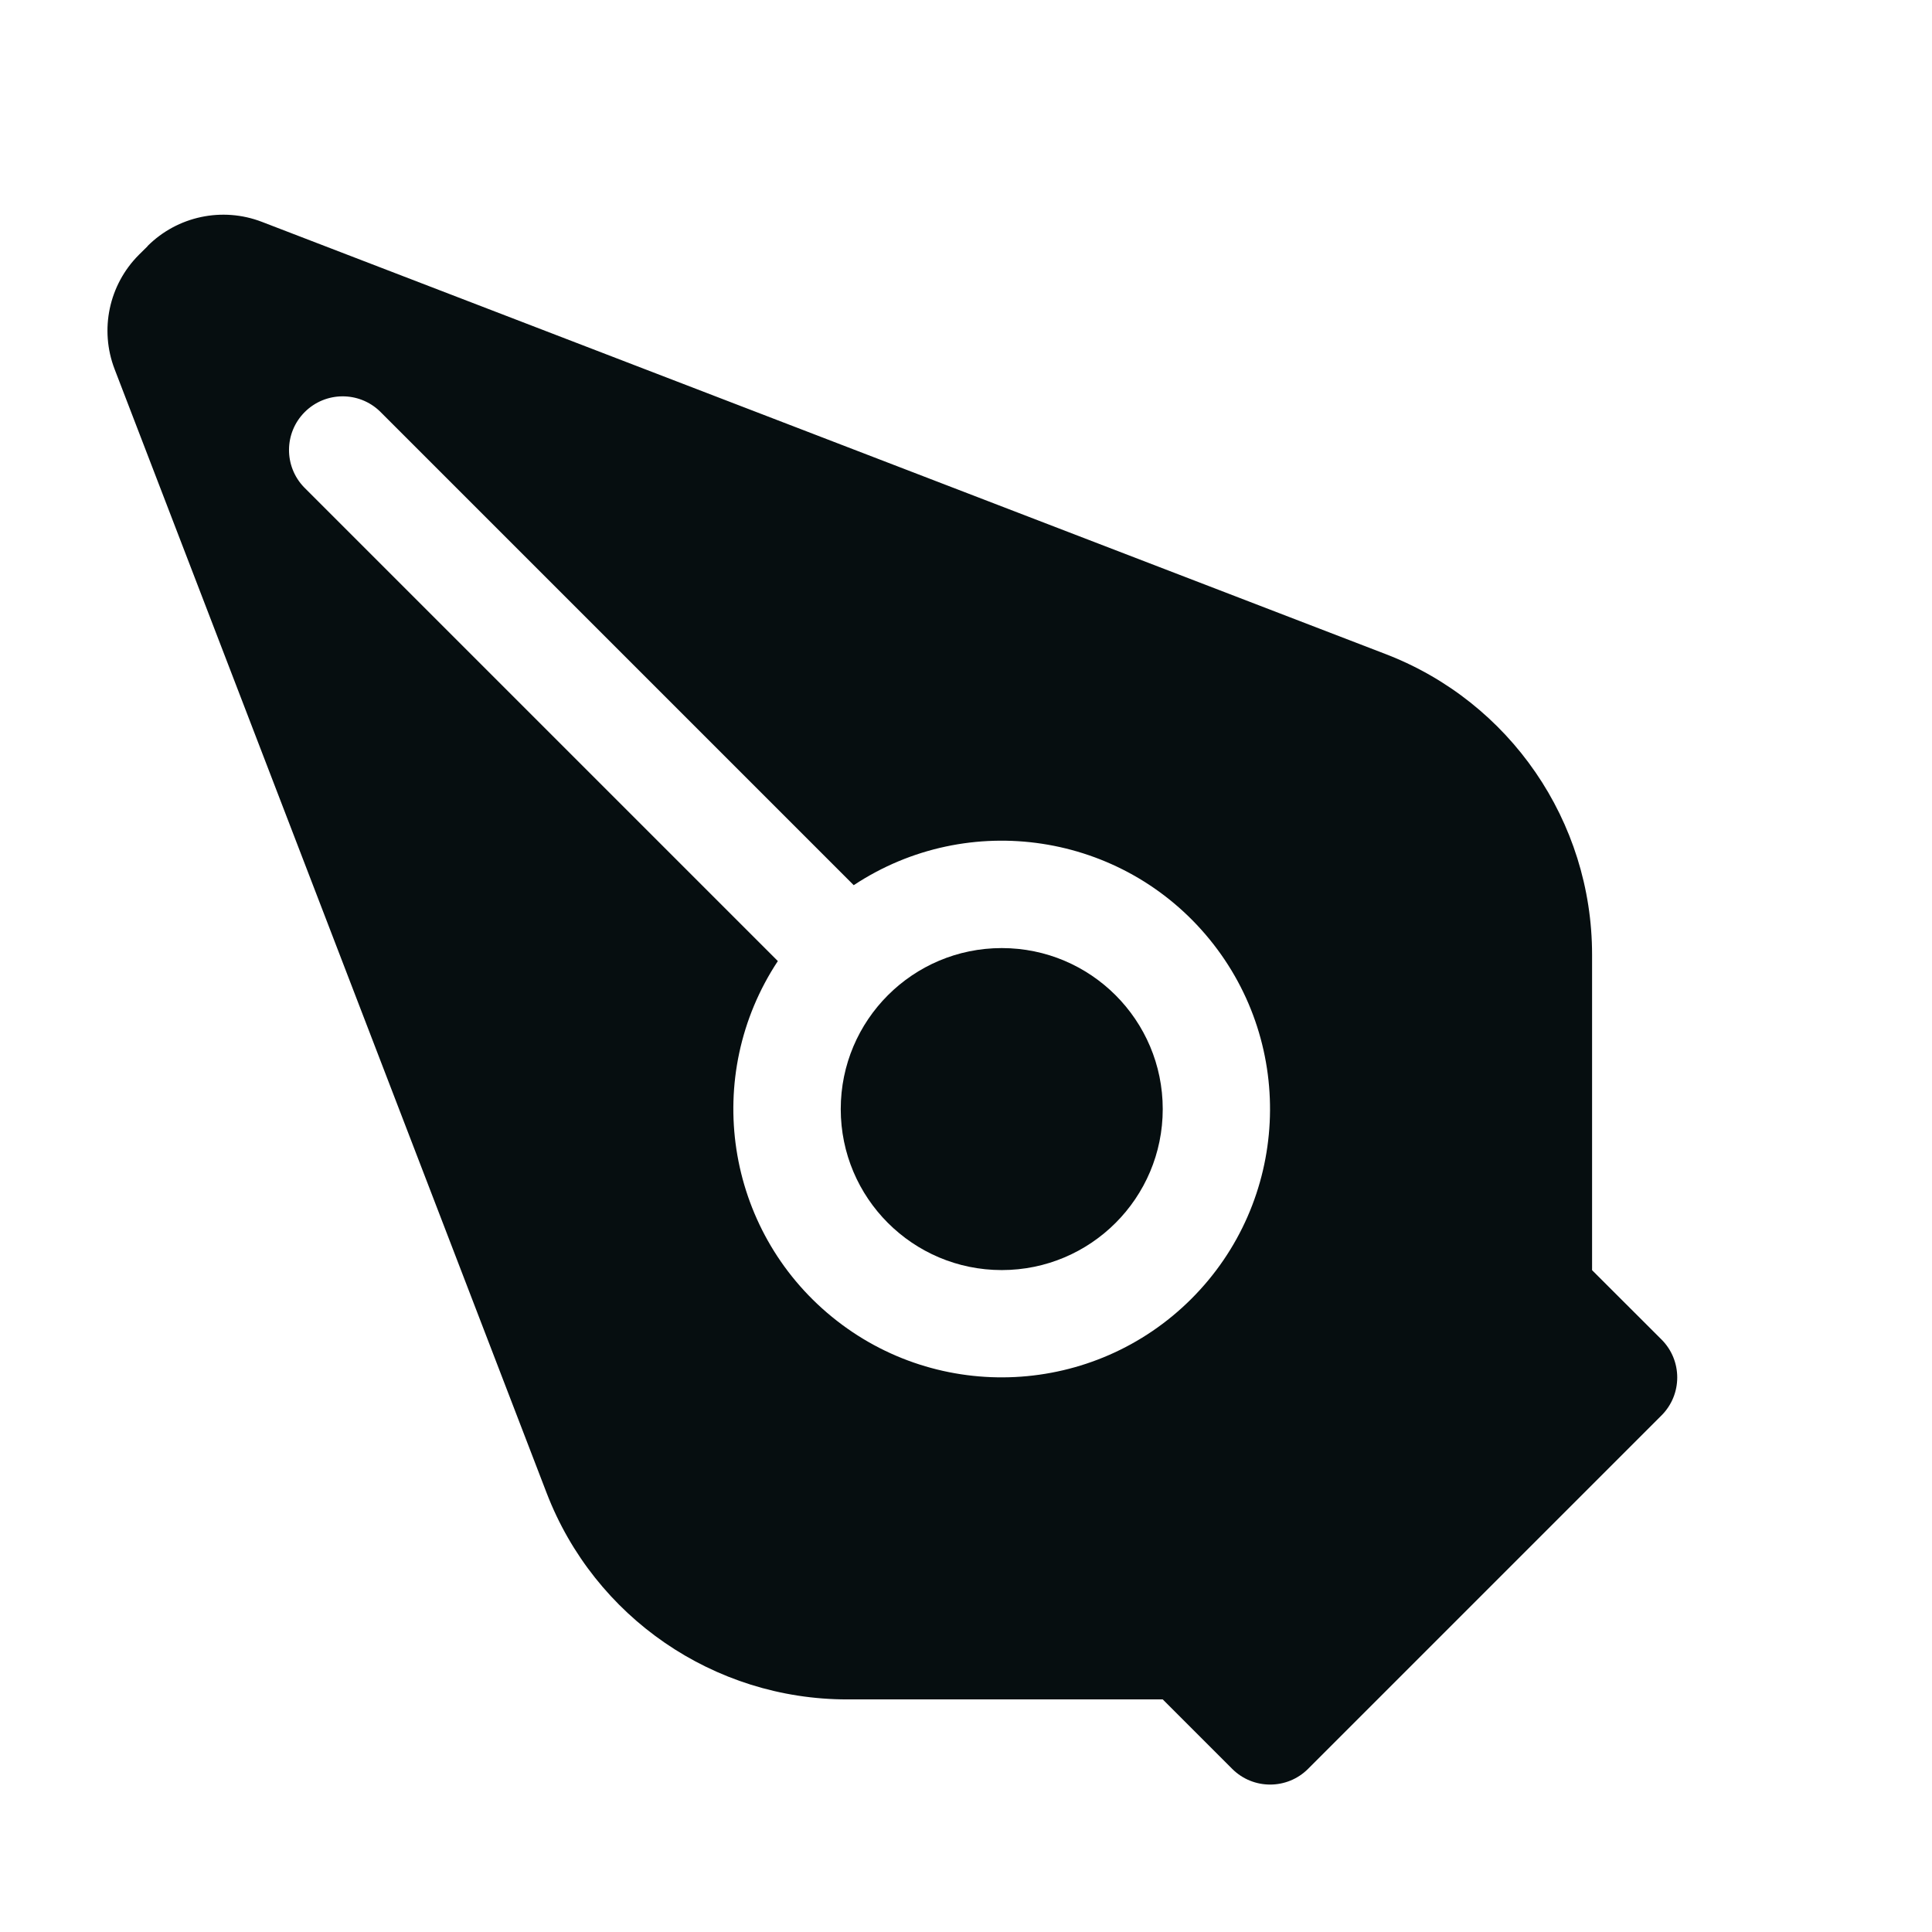
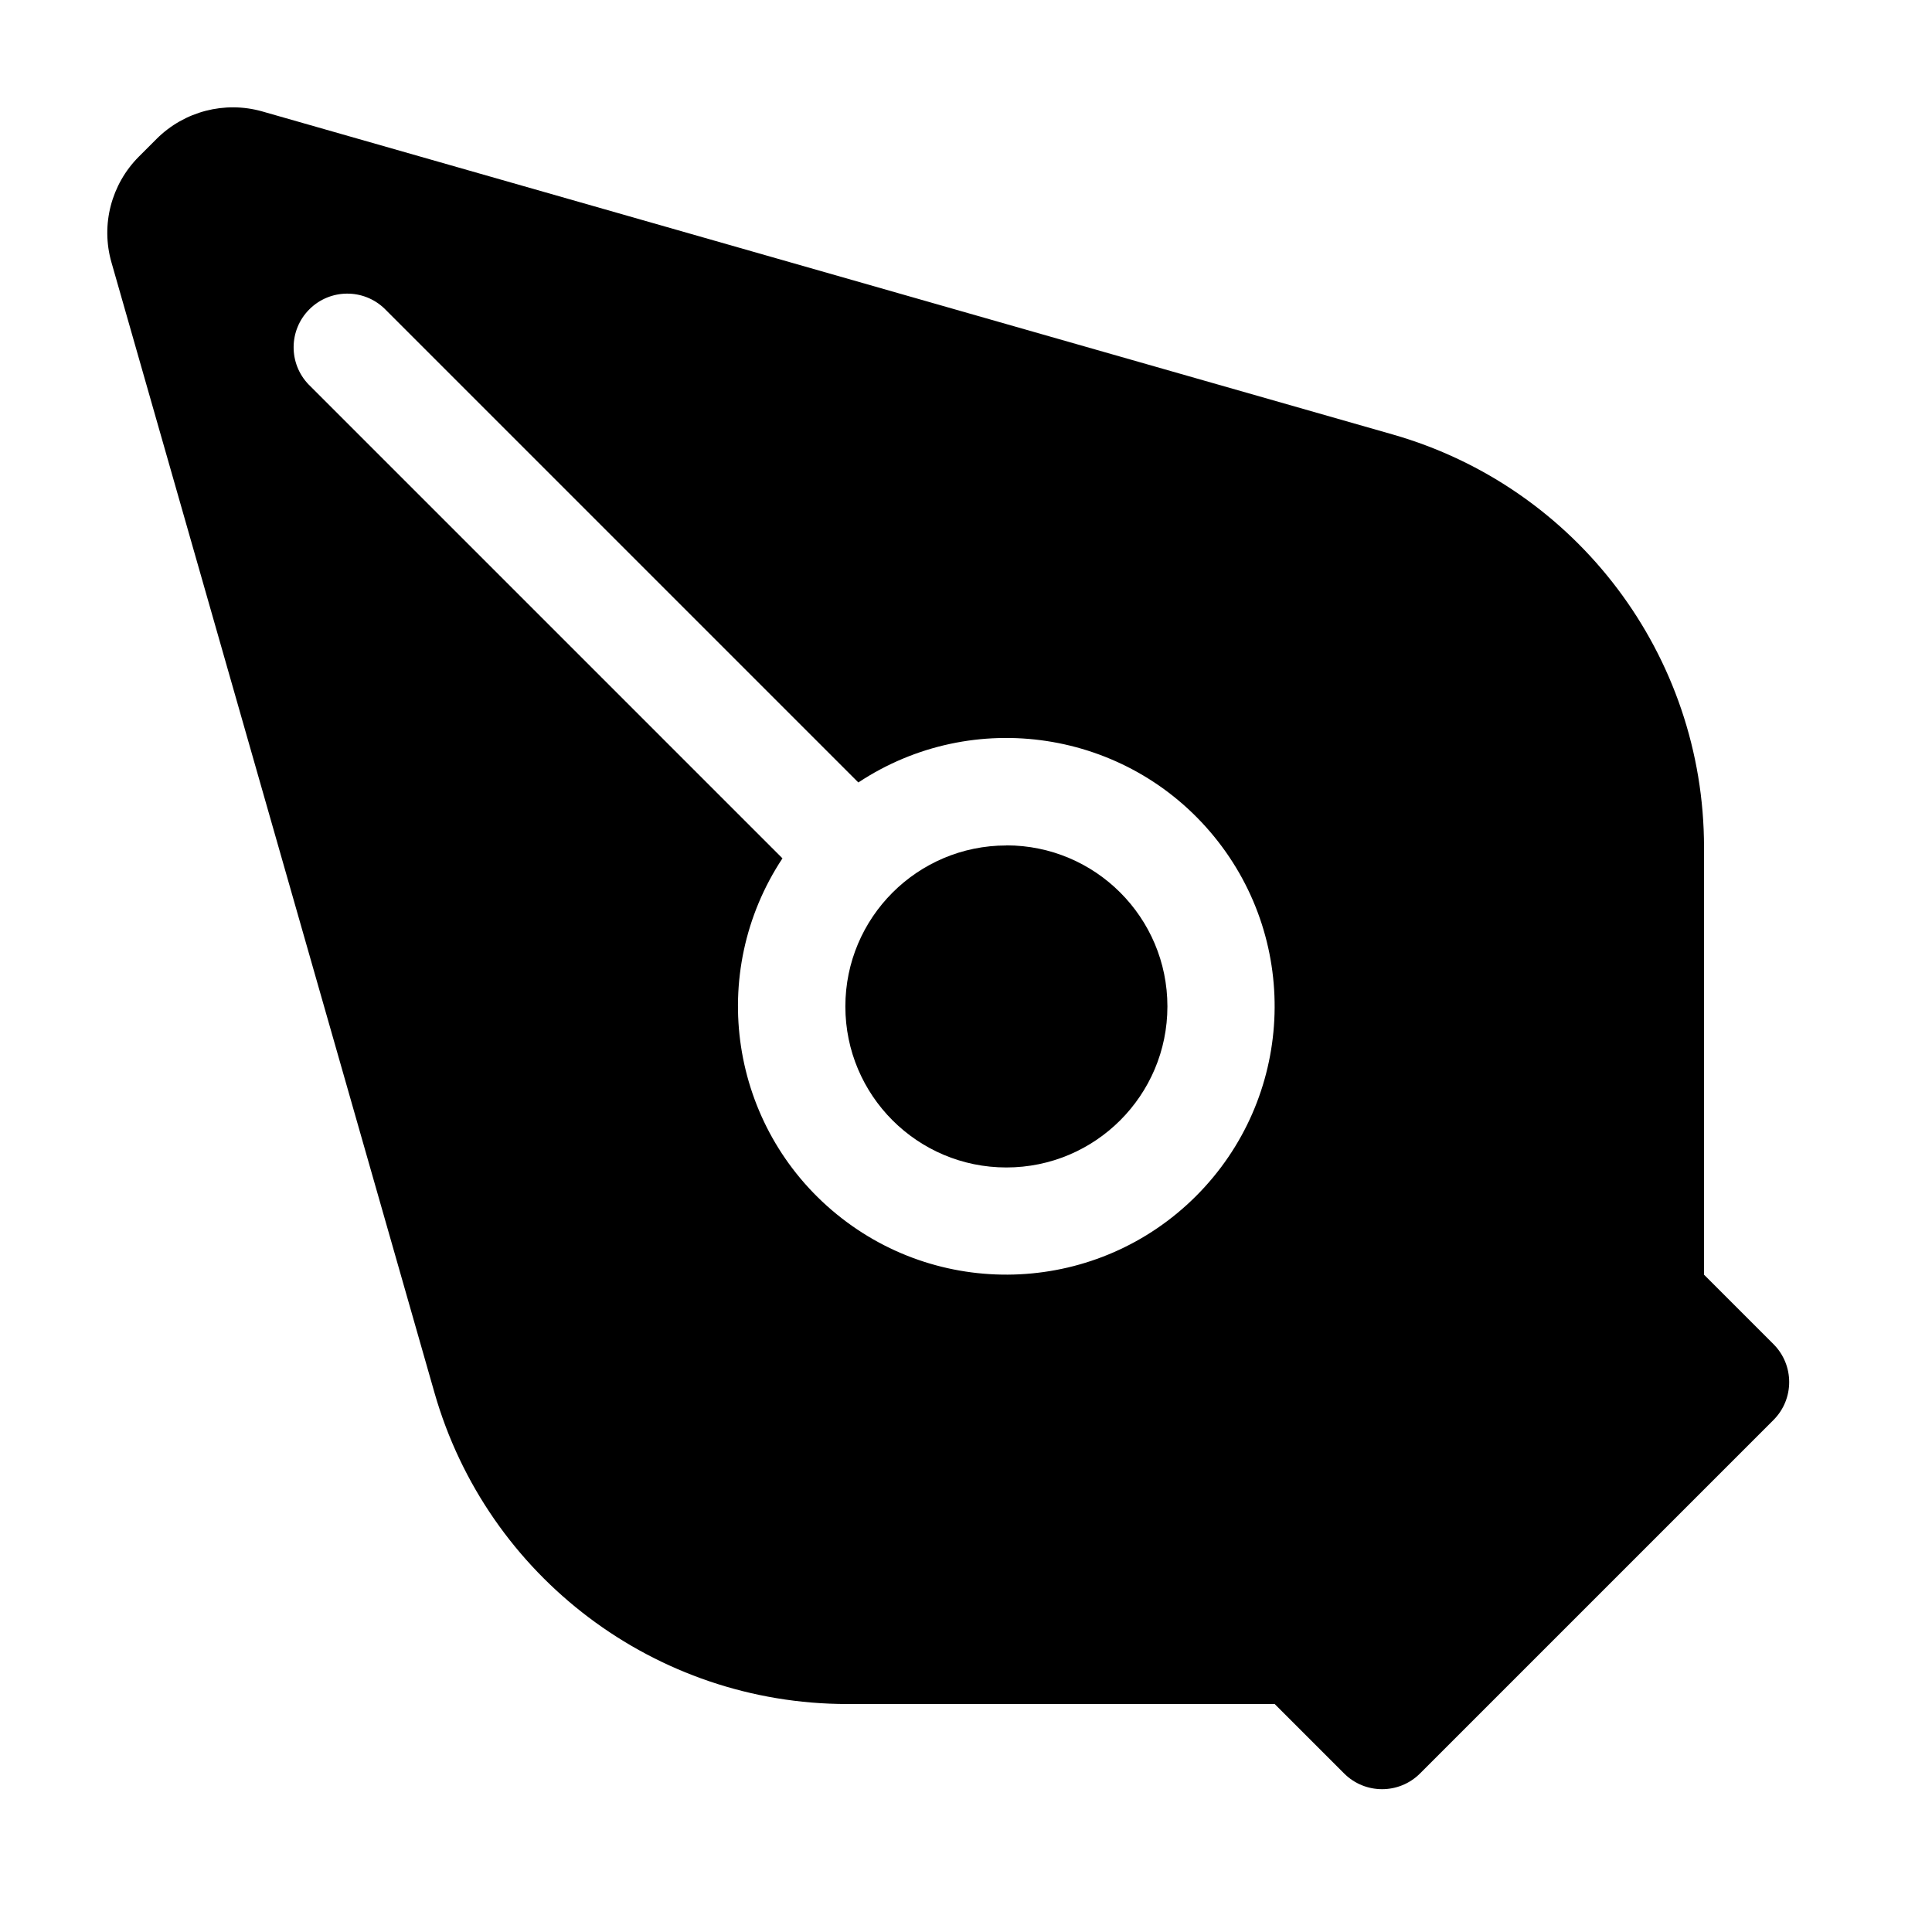
- <svg xmlns="http://www.w3.org/2000/svg" viewBox="0 0 18 18" fill="none">
-   <path d="M9.333 8.833a1.5 1.5 0 1 1 0 3 1.5 1.5 0 0 1 0-3Z" fill="#060E10" />
-   <path fill-rule="evenodd" clip-rule="evenodd" d="M1.374 2.293a1 1 0 0 1 1.066-.226l10.47 4.027a3 3 0 0 1 1.923 2.8v2.94l.647.646a.5.5 0 0 1 0 .707l-3.293 3.293a.5.5 0 0 1-.707 0l-.647-.647h-2.94a3 3 0 0 1-2.8-1.923L1.068 3.44a1 1 0 0 1 .226-1.066l.081-.08Zm2.166 1.54a.5.5 0 0 0-.707.707l4.414 4.414a2.5 2.5 0 1 0 .707-.707L3.54 3.833Z" fill="#060E10" />
+ <svg xmlns="http://www.w3.org/2000/svg" viewBox="0 0 18 18">
+   <path d="M9.376 7.876a1.5 1.5 0 1 1 0 3.001 1.5 1.5 0 0 1 0-3Z" />
+   <path fill-rule="evenodd" clip-rule="evenodd" d="M1.46 1.293c.257-.256.634-.354.983-.255l10.533 3.01a4 4 0 0 1 2.9 3.846v3.982l.647.647a.5.5 0 0 1 0 .707l-3.293 3.293a.5.5 0 0 1-.707 0l-.647-.647H7.894a4 4 0 0 1-3.846-2.9L1.038 2.443c-.1-.35-.001-.726.255-.983l.167-.167Zm2.123 1.583a.5.5 0 0 0-.707.707L7.29 7.997a2.5 2.5 0 1 0 .707-.707L3.583 2.876Z" />
</svg>
